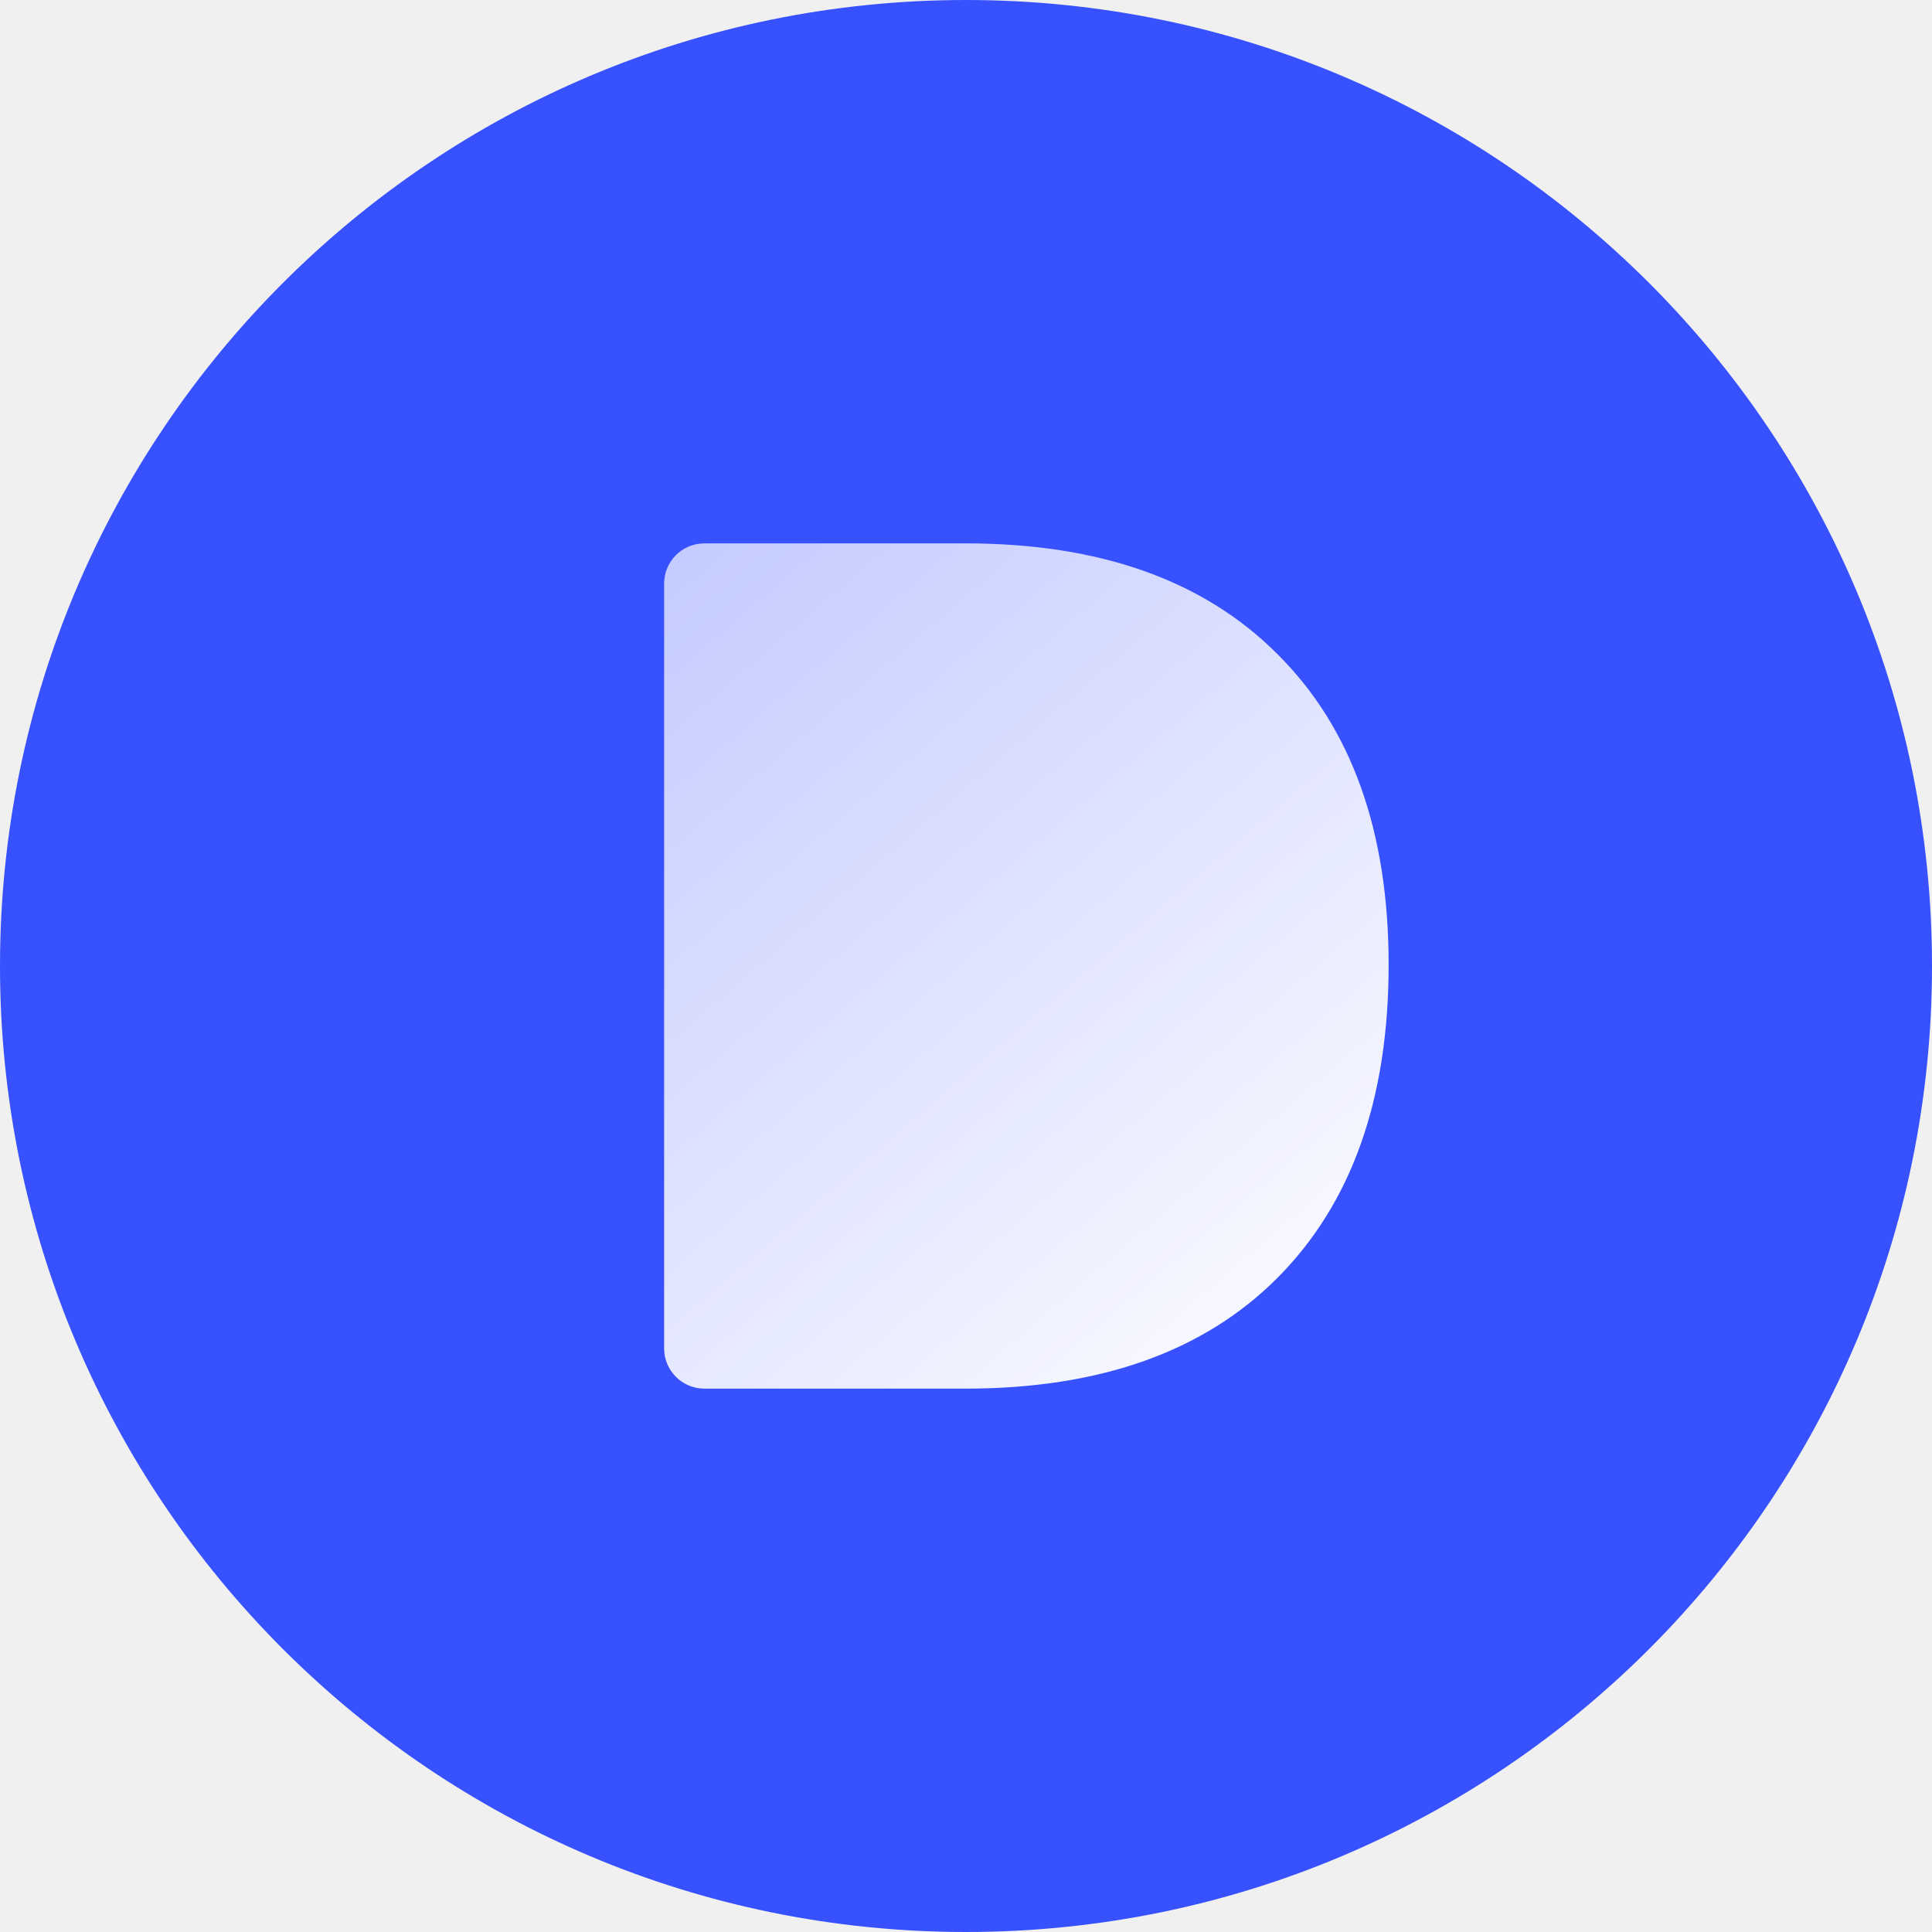
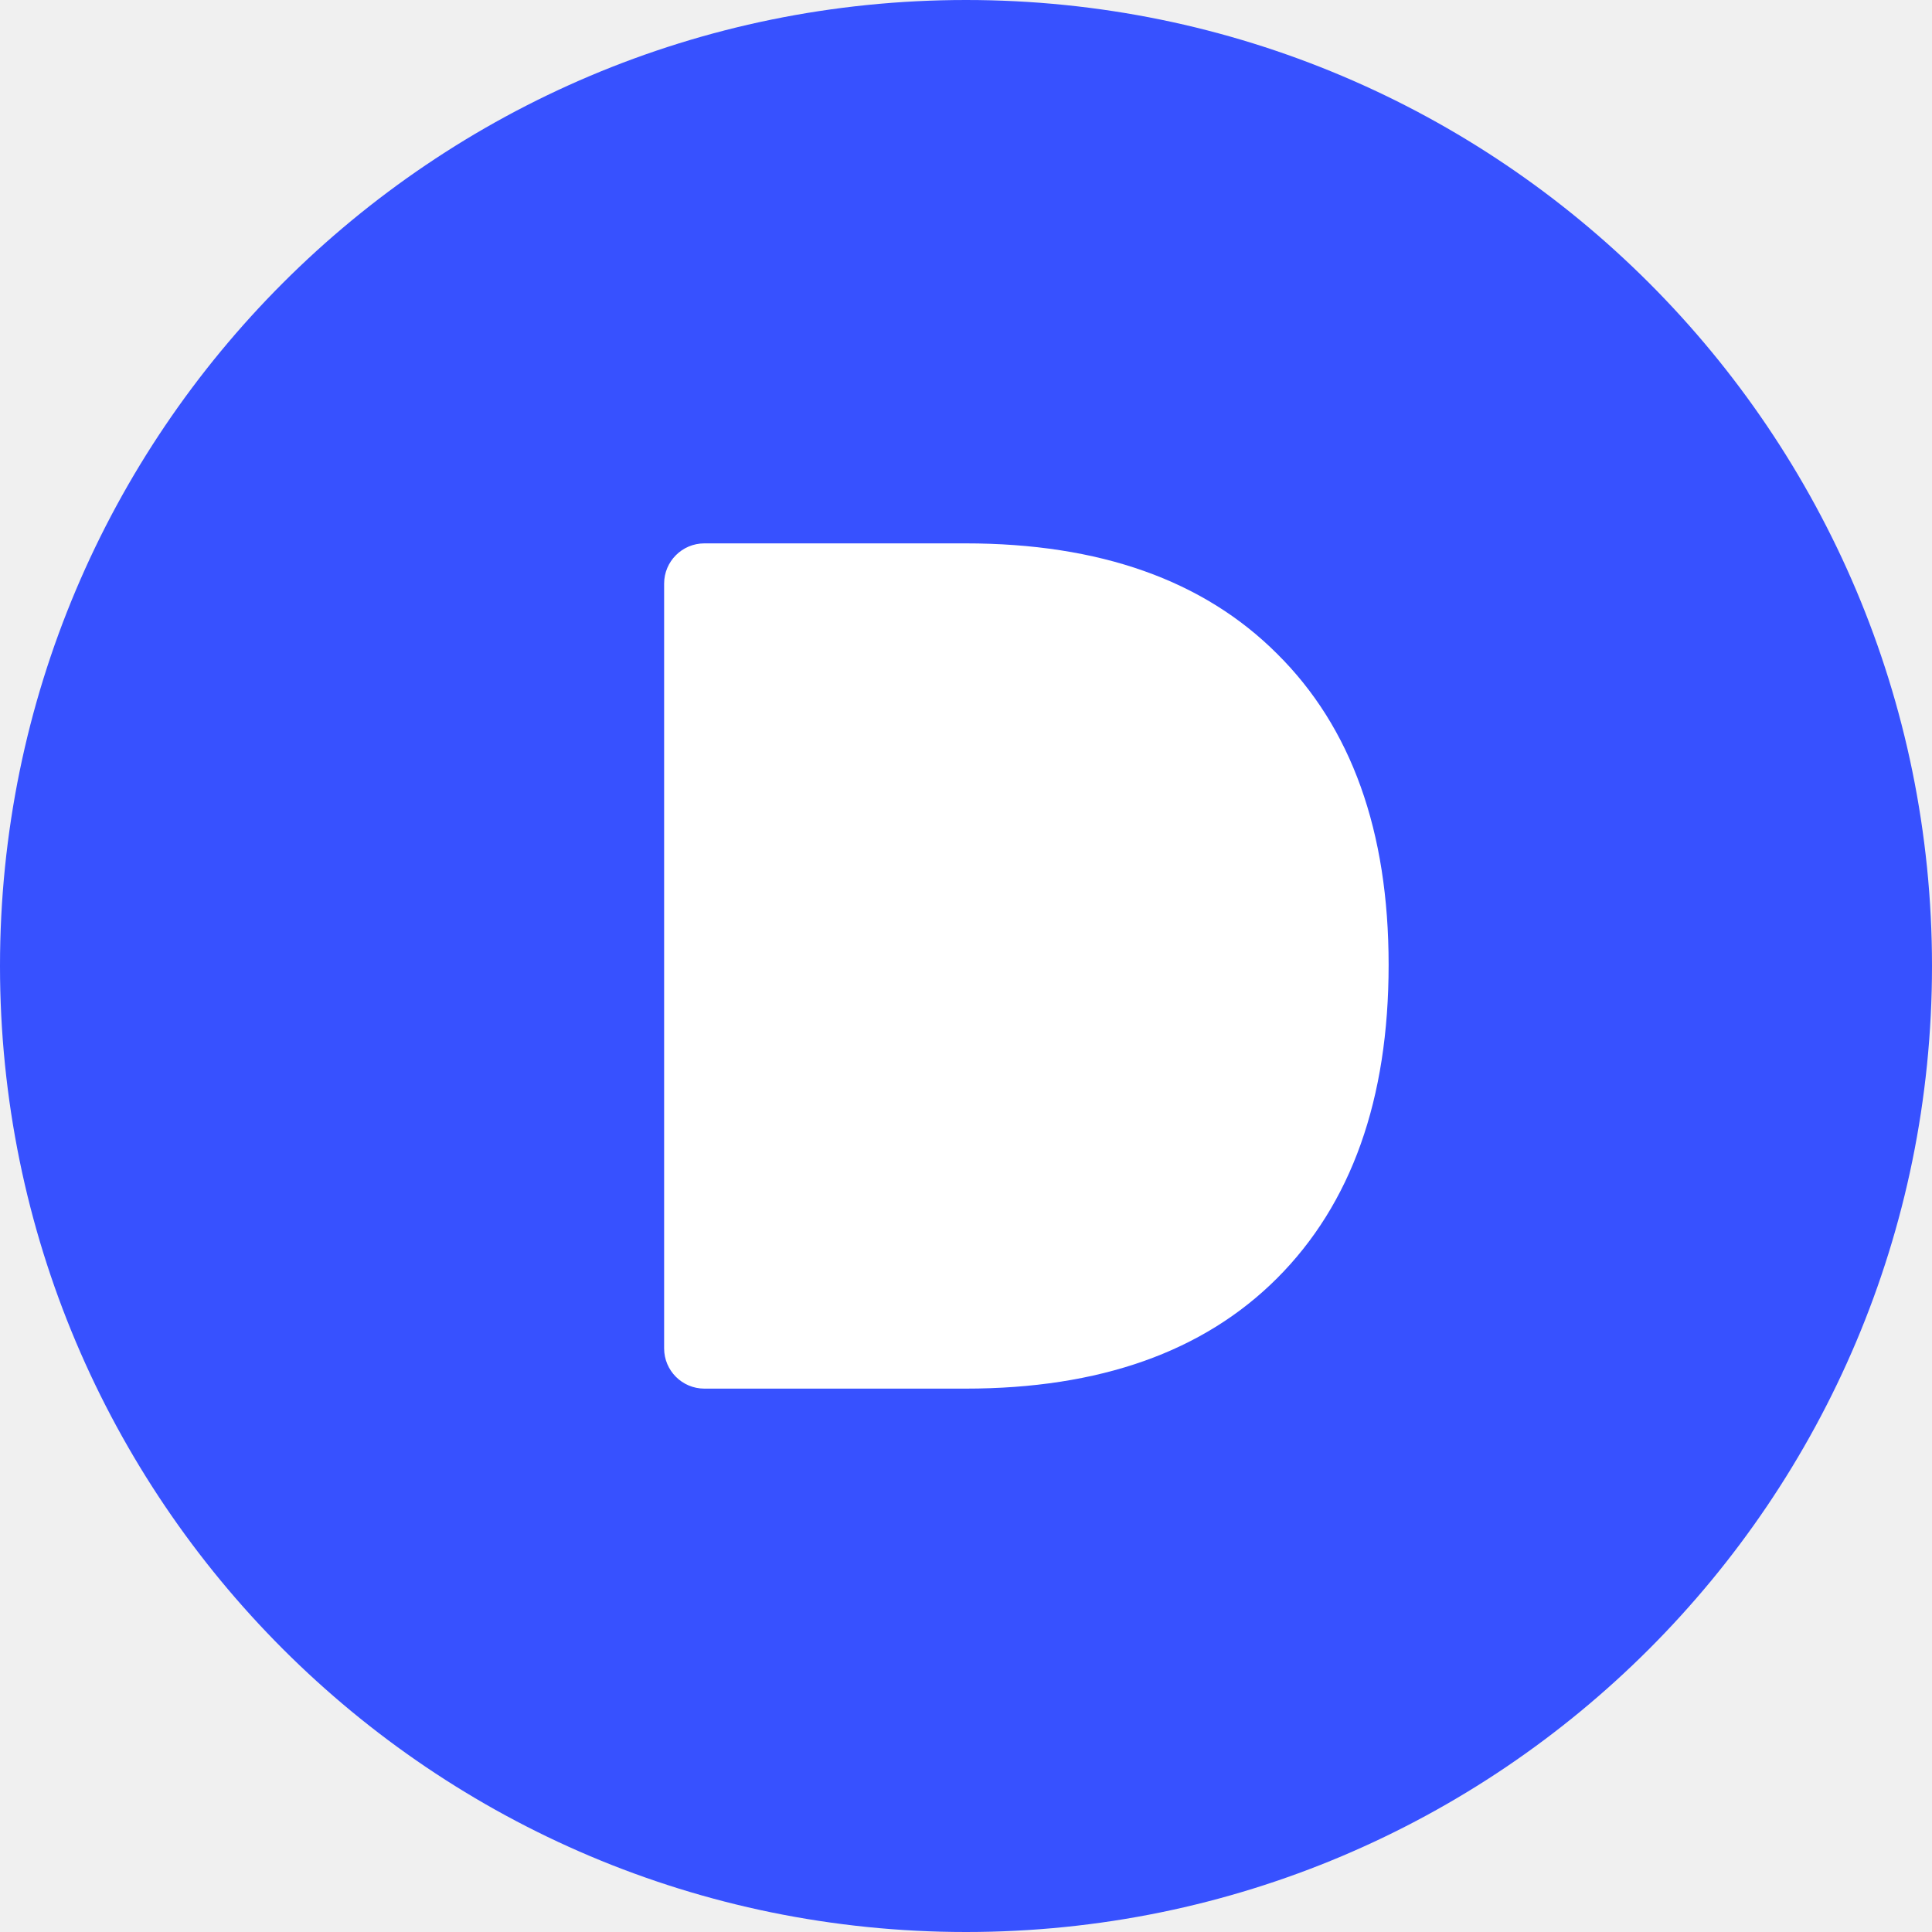
- <svg xmlns="http://www.w3.org/2000/svg" width="48" height="48" viewBox="0 0 48 48" fill="none">
+ <svg xmlns="http://www.w3.org/2000/svg" viewBox="0 0 48 48" fill="none" preserveAspectRatio="xMidYMid meet">
  <circle cx="24" cy="24" r="24" fill="#3751FF" />
-   <path d="M16.5 14.5C16.5 13.948 16.948 13.5 17.5 13.5H23.986C27.319 13.5 29.9 14.414 31.729 16.243C33.576 18.072 34.5 20.648 34.5 23.971C34.5 27.313 33.576 29.909 31.729 31.757C29.9 33.586 27.319 34.5 23.986 34.5H17.5C16.948 34.5 16.5 34.052 16.5 33.5V14.5Z" fill="url(#paint0_linear_6139_683)" />
-   <defs>
-     <linearGradient id="paint0_linear_6139_683" x1="16.5" y1="13.5" x2="34.5" y2="34.5" gradientUnits="userSpaceOnUse">
-       <stop stop-color="white" stop-opacity="0.7" />
-       <stop offset="1" stop-color="white" />
-     </linearGradient>
-   </defs>
+   <path d="M16.5 14.5C16.5 13.948 16.948 13.5 17.5 13.5H23.986C27.319 13.5 29.9 14.414 31.729 16.243C33.576 18.072 34.5 20.648 34.5 23.971C34.5 27.313 33.576 29.909 31.729 31.757C29.9 33.586 27.319 34.5 23.986 34.5H17.5C16.948 34.5 16.5 34.052 16.5 33.5V14.5Z" fill="white" />
</svg>
